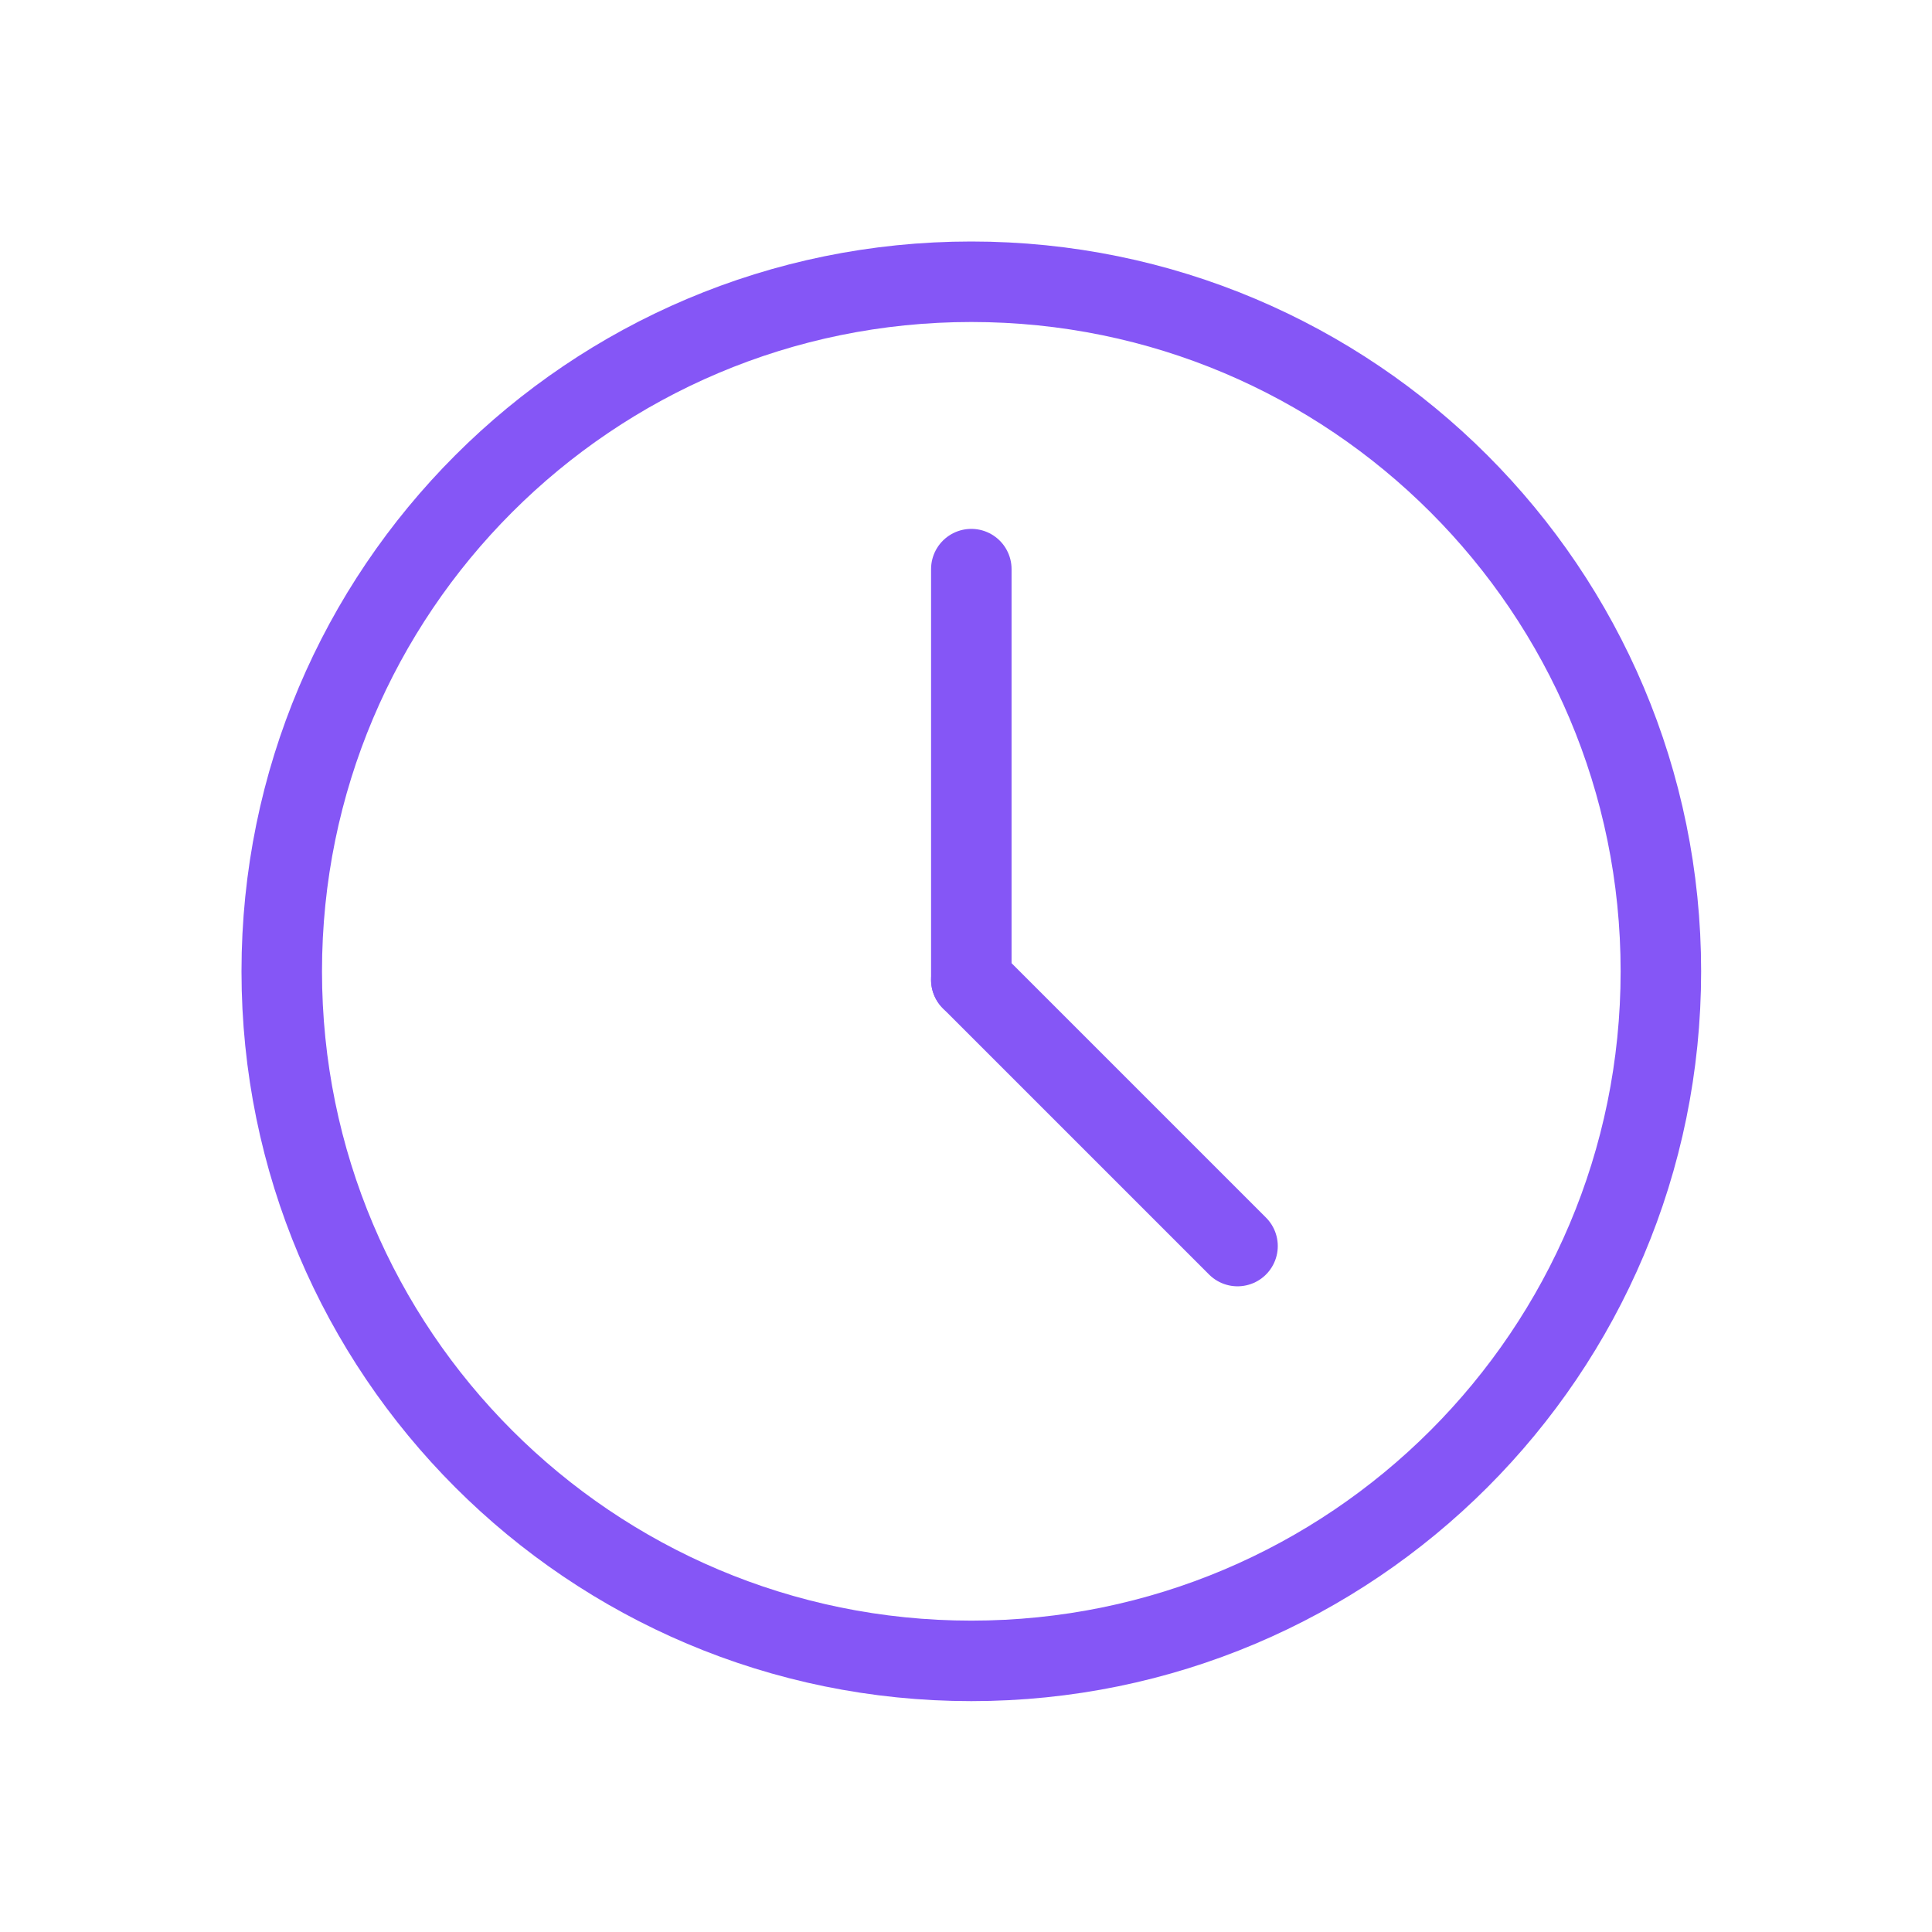
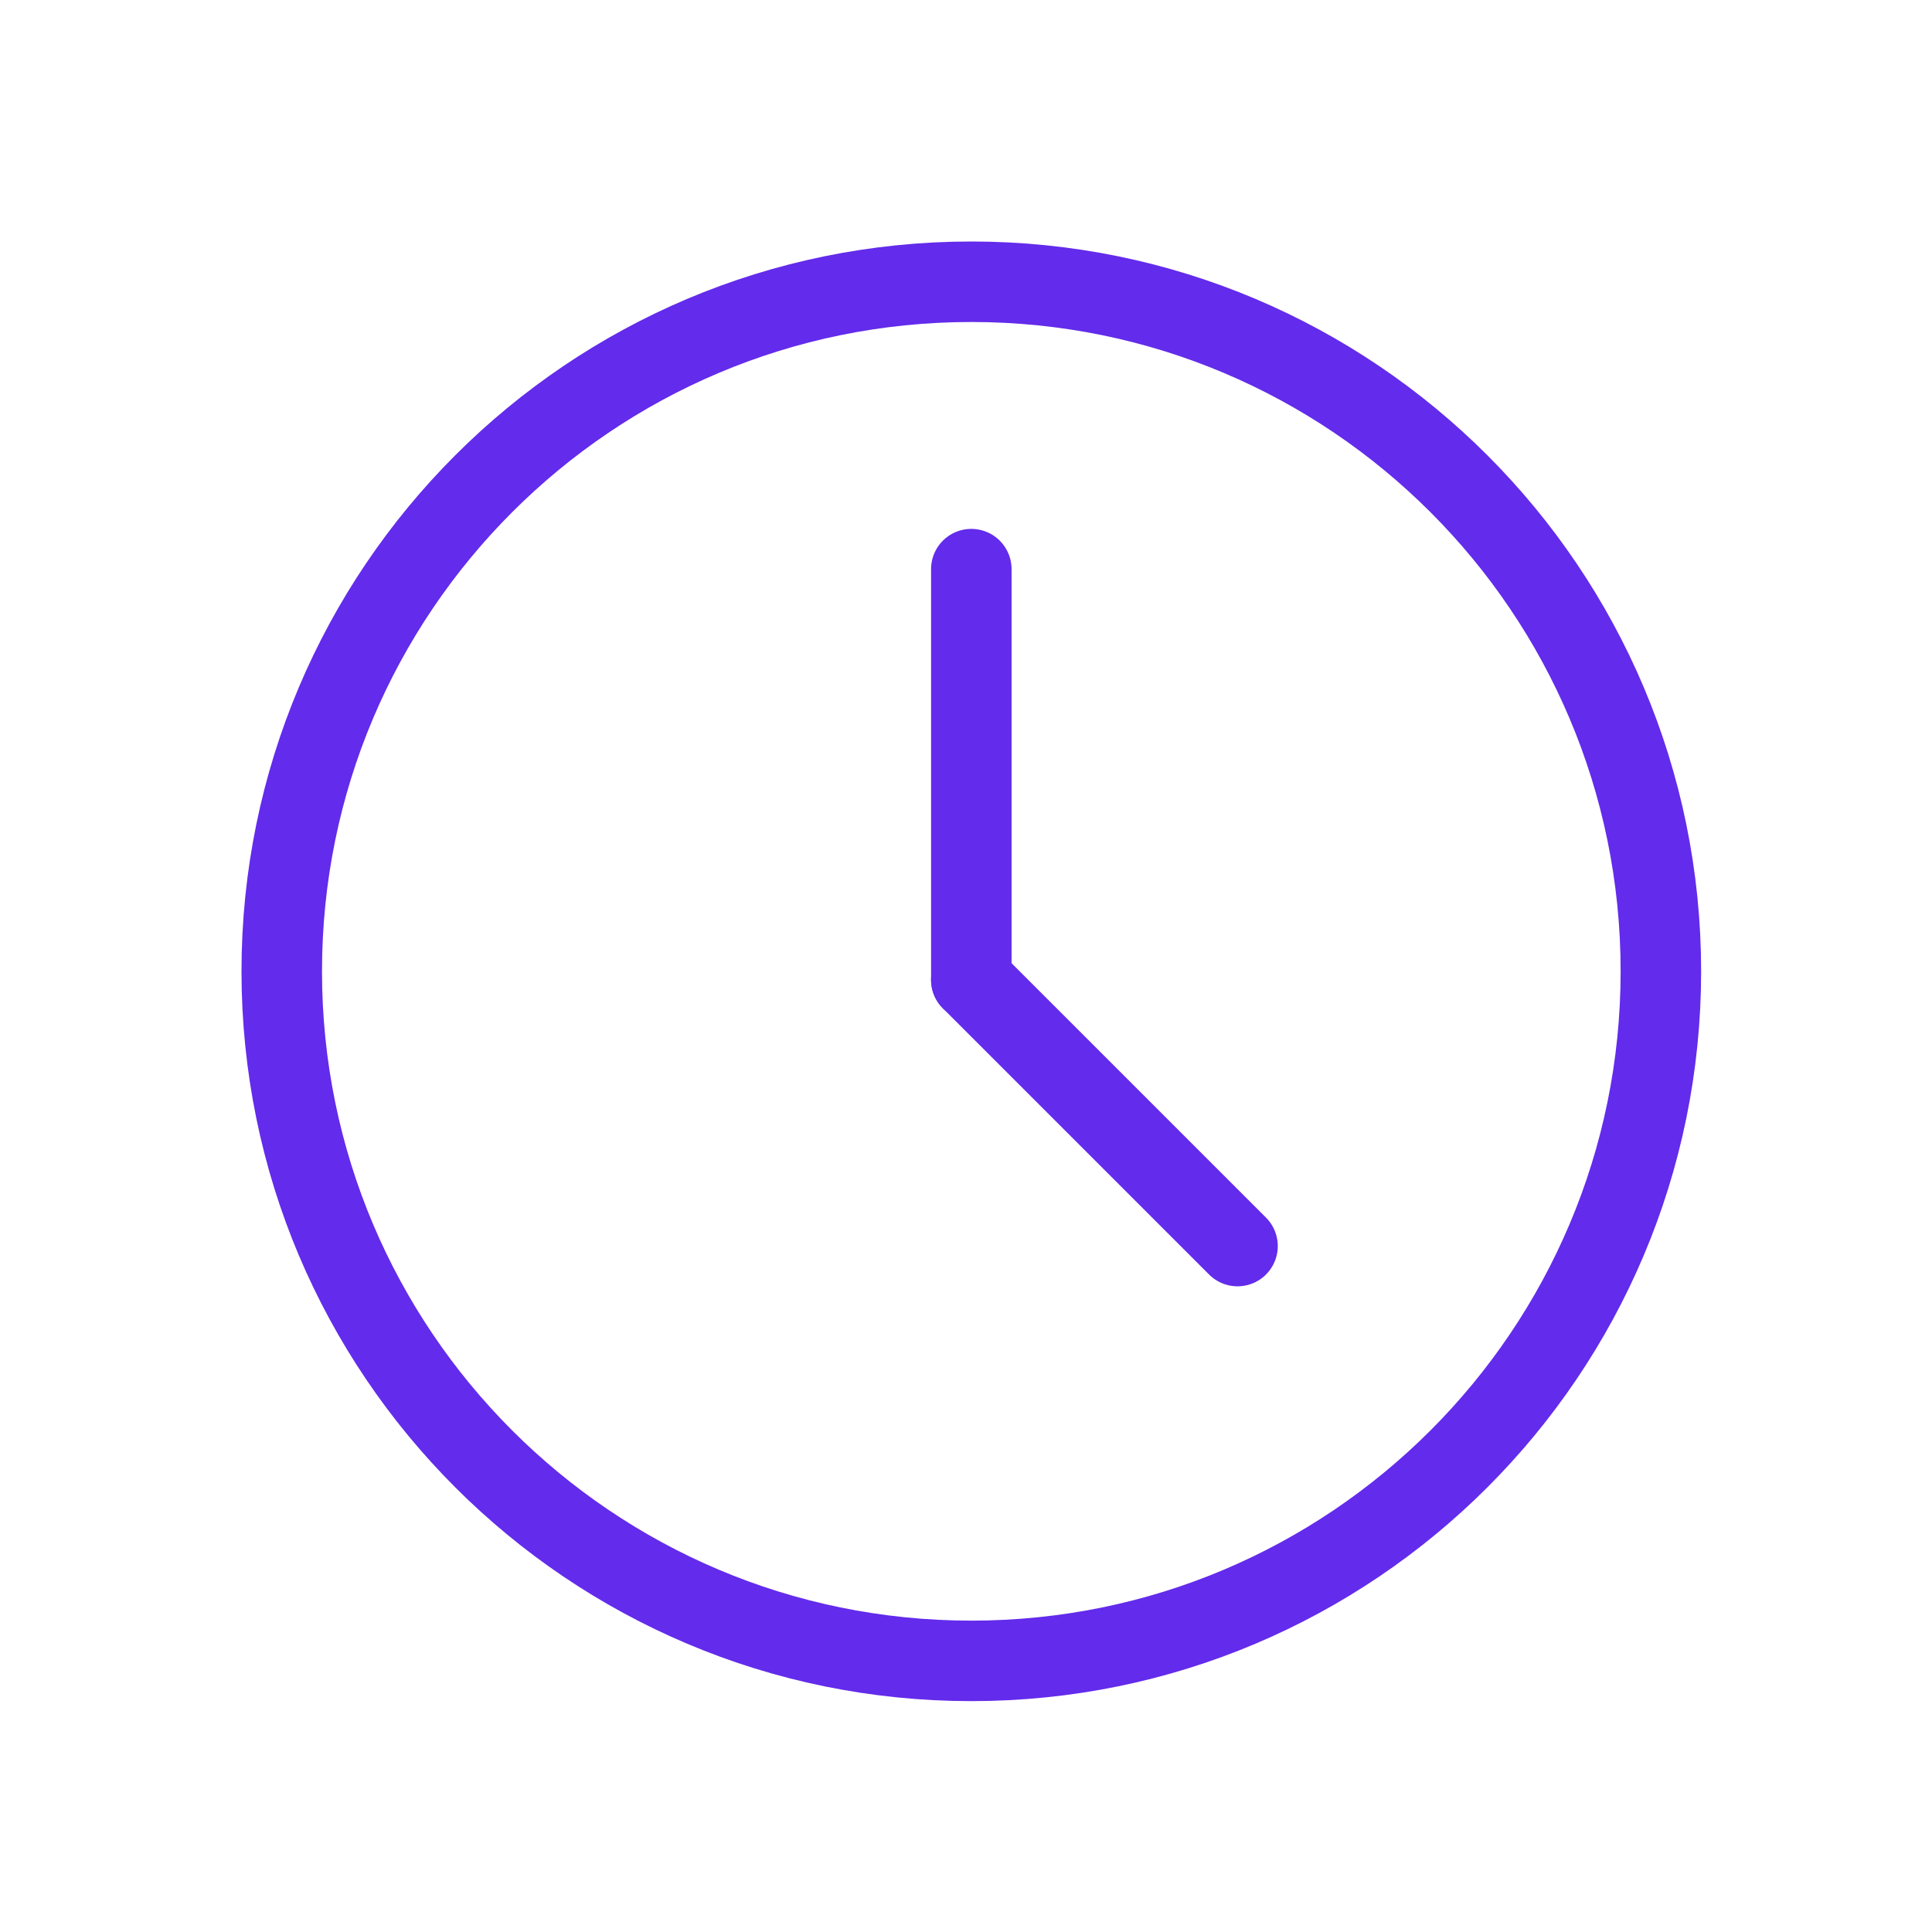
<svg xmlns="http://www.w3.org/2000/svg" id="prefix__ic_time_m_p" width="24" height="24" viewBox="0 0 24 24">
  <defs>
    <style>
-             .prefix__cls-1{fill:none;stroke:#8556f6;stroke-linecap:round;stroke-linejoin:round}
+             .prefix__cls-1{fill:none;stroke:#632beb;stroke-linecap:round;stroke-linejoin:round}
        </style>
  </defs>
  <g id="prefix__그룹_139" data-name="그룹 139" transform="translate(3.5 3.5)">
    <g id="prefix__그룹_138" data-name="그룹 138">
      <circle id="prefix__타원_38" cx="8.566" cy="8.566" r="8.566" class="prefix__cls-1" data-name="타원 38" />
      <g id="prefix__그룹_137" data-name="그룹 137" transform="translate(8.566 3.57)">
        <path id="prefix__선_14" d="M0 0L0 5.102" class="prefix__cls-1" data-name="선 14" />
        <path id="prefix__선_15" d="M3.307 3.307L0 0" class="prefix__cls-1" data-name="선 15" transform="translate(0 5.102)" />
      </g>
    </g>
  </g>
  <path id="prefix__사각형_263" d="M0 0H24V24H0z" data-name="사각형 263" style="fill:none" />
</svg>
